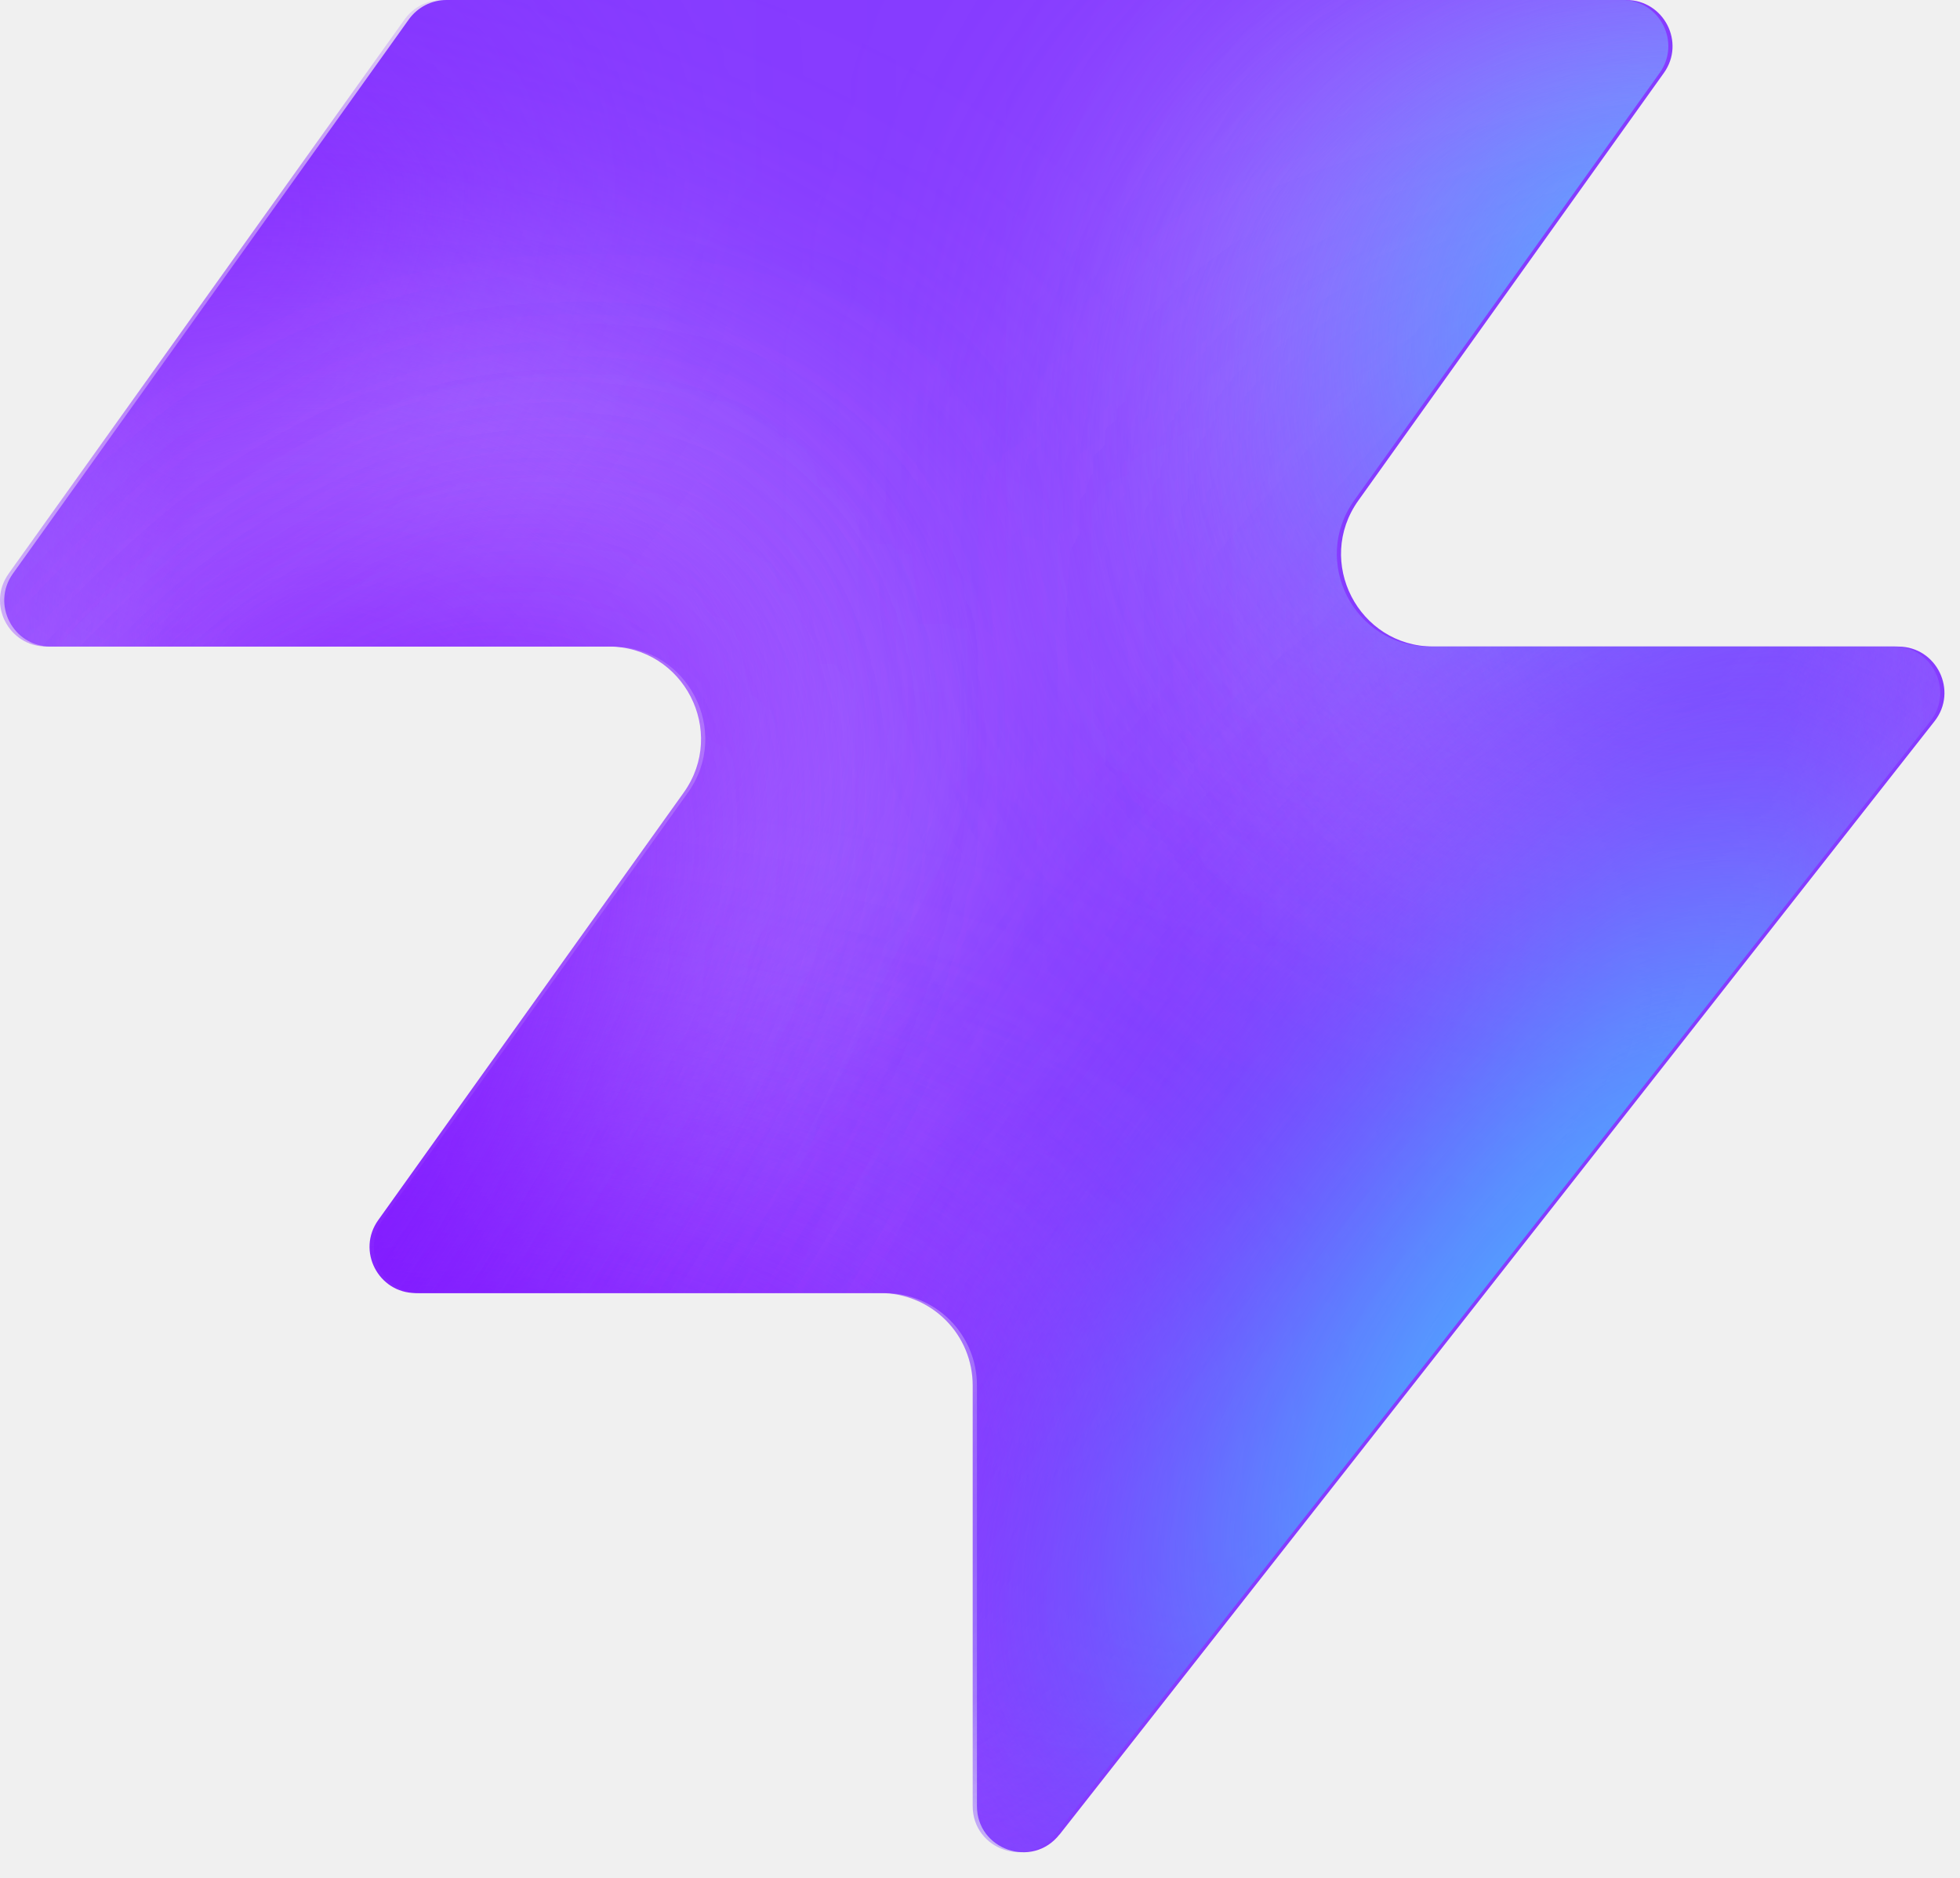
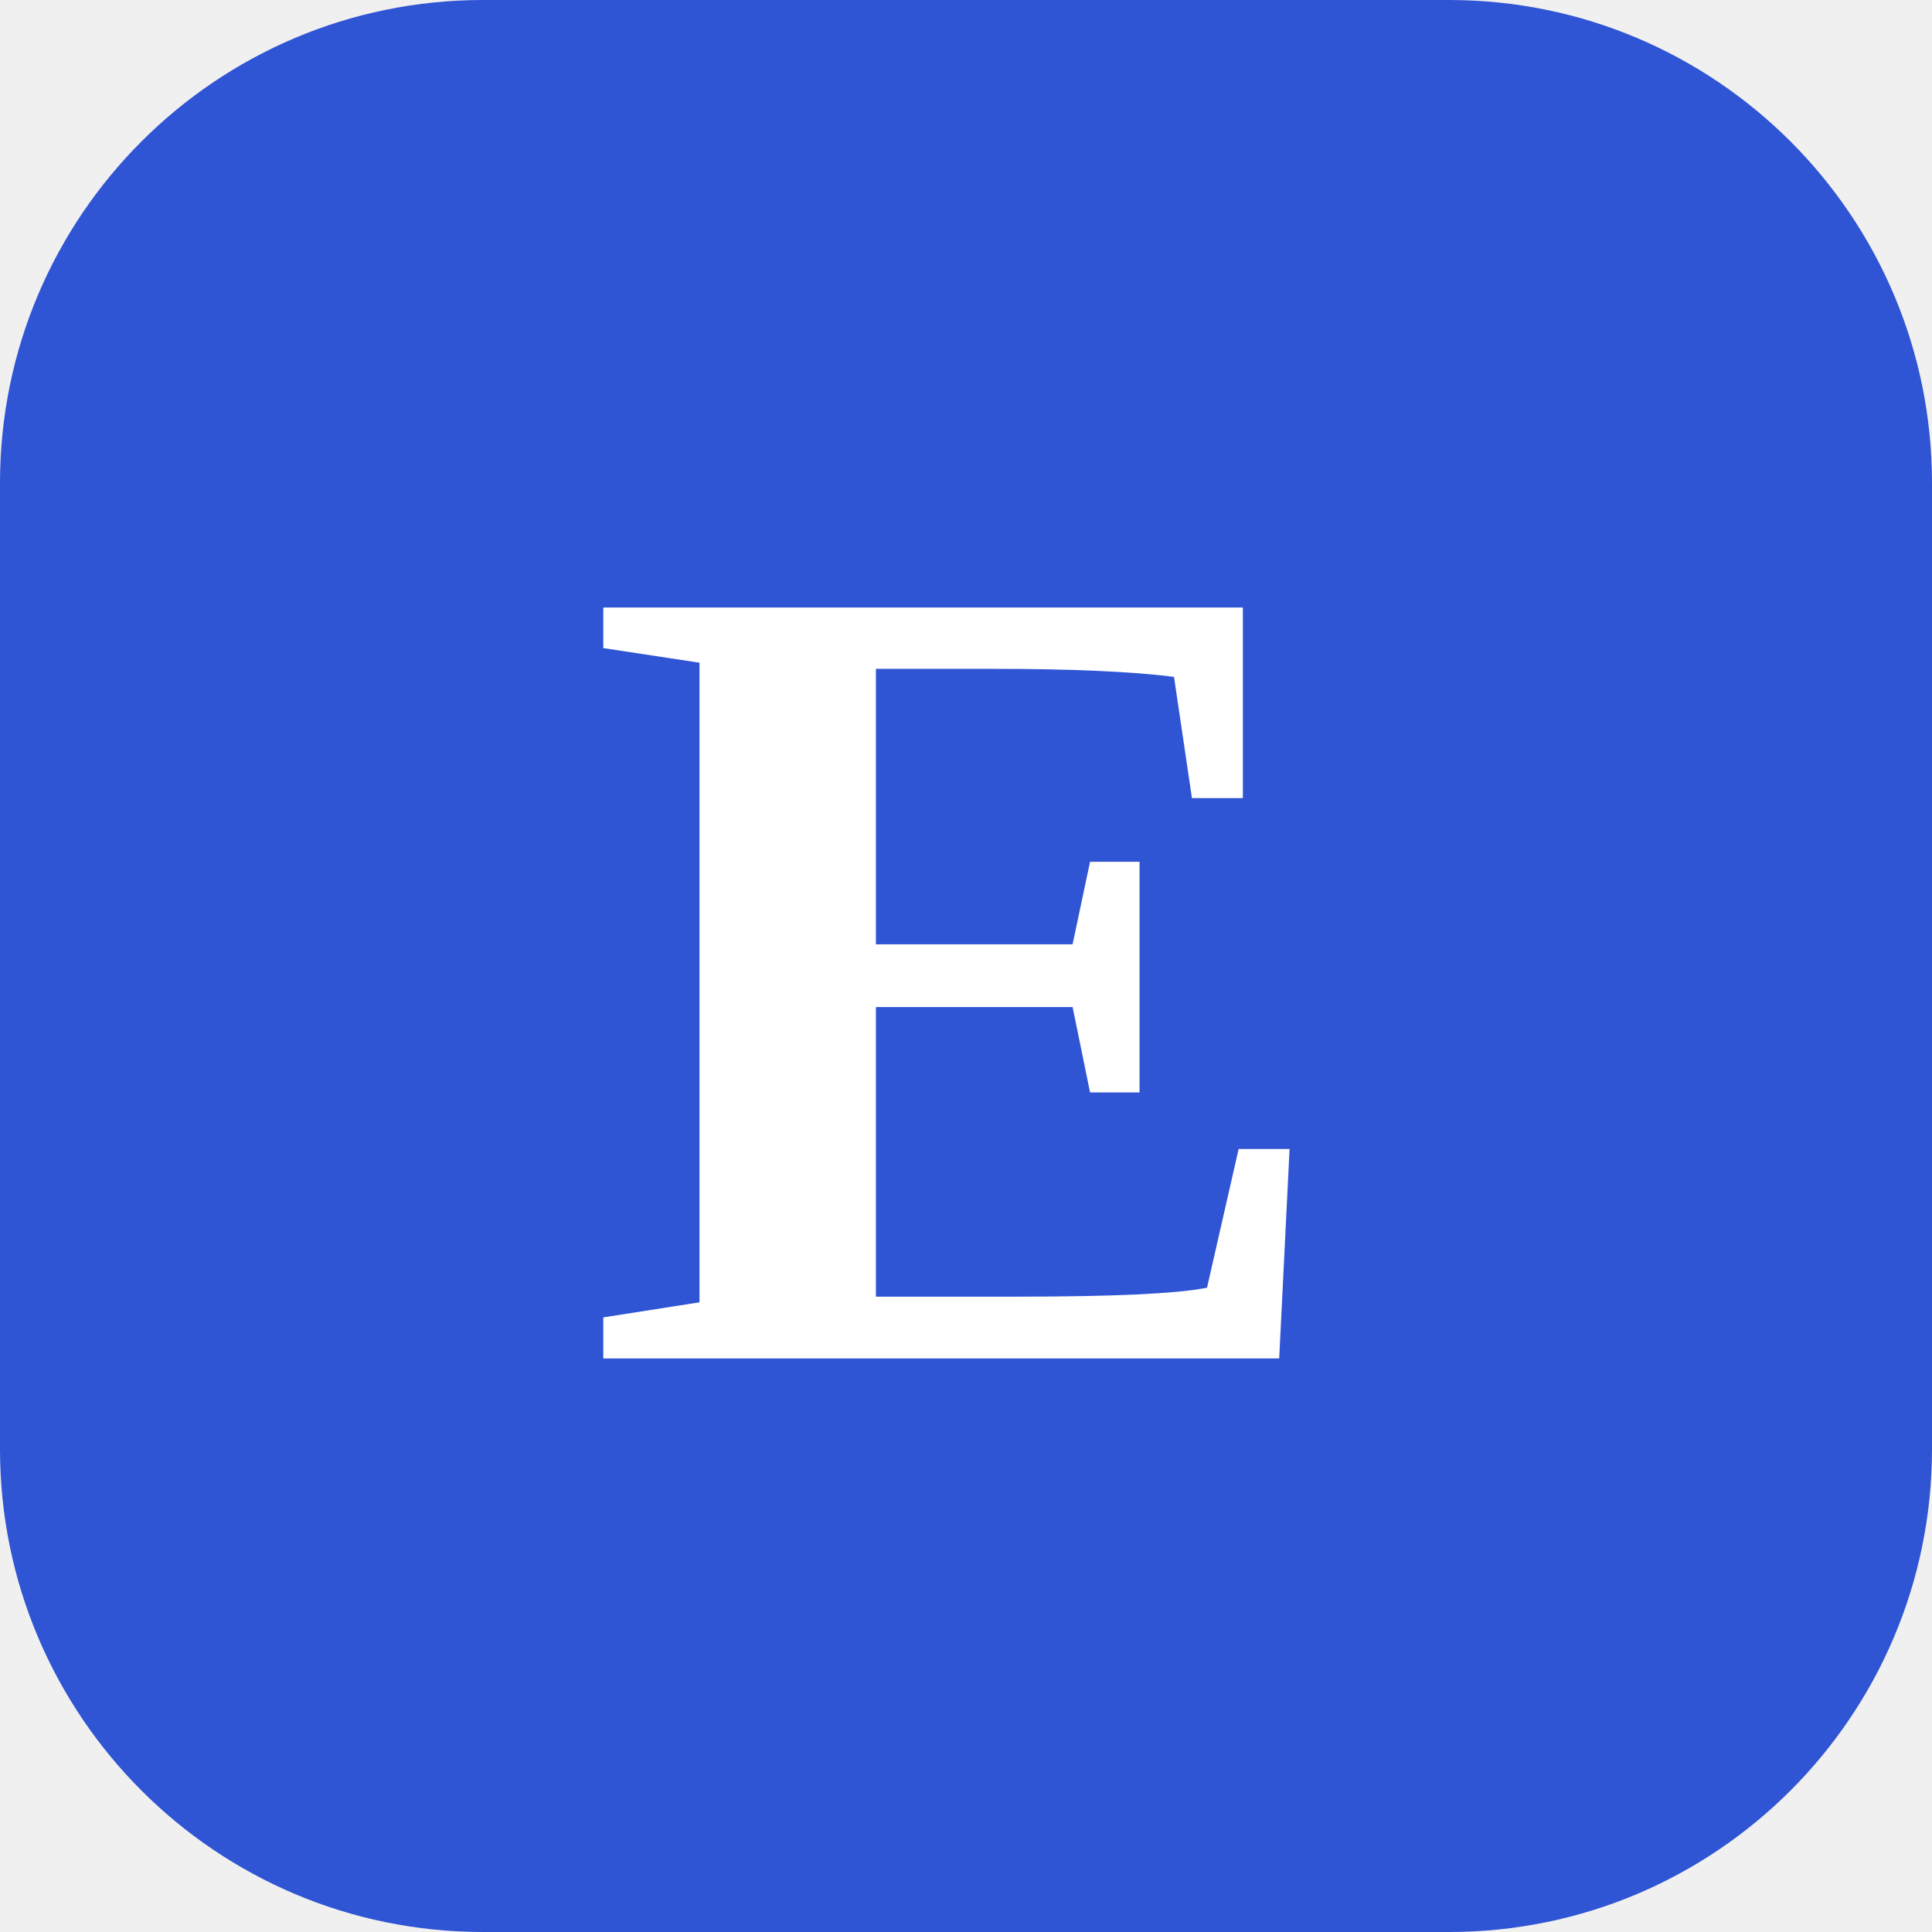
- <svg xmlns="http://www.w3.org/2000/svg" width="48" height="46" fill="none" viewBox="0 0 48 46">
-   <path fill="#863bff" d="M25.946 44.938c-.664.845-2.021.375-2.021-.698V33.937a2.26 2.26 0 0 0-2.262-2.262H10.287c-.92 0-1.456-1.04-.92-1.788l7.48-10.471c1.07-1.497 0-3.578-1.842-3.578H1.237c-.92 0-1.456-1.04-.92-1.788L10.013.474c.214-.297.556-.474.92-.474h28.894c.92 0 1.456 1.04.92 1.788l-7.48 10.471c-1.07 1.498 0 3.579 1.842 3.579h11.377c.943 0 1.473 1.088.89 1.83L25.947 44.94z" style="fill:#863bff;fill:color(display-p3 .525 .23 1);fill-opacity:1" />
-   <mask id="a" width="48" height="46" x="0" y="0" maskUnits="userSpaceOnUse" style="mask-type:alpha">
-     <path fill="#000" d="M25.842 44.938c-.664.844-2.021.375-2.021-.698V33.937a2.26 2.26 0 0 0-2.262-2.262H10.183c-.92 0-1.456-1.04-.92-1.788l7.48-10.471c1.07-1.498 0-3.579-1.842-3.579H1.133c-.92 0-1.456-1.04-.92-1.787L9.91.473c.214-.297.556-.474.92-.474h28.894c.92 0 1.456 1.04.92 1.788l-7.48 10.471c-1.07 1.498 0 3.578 1.842 3.578h11.377c.943 0 1.473 1.088.89 1.832L25.843 44.94z" style="fill:#000;fill-opacity:1" />
-   </mask>
-   <g mask="url(#a)">
-     <g filter="url(#b)">
-       <ellipse cx="5.508" cy="14.704" fill="#ede6ff" rx="5.508" ry="14.704" style="fill:#ede6ff;fill:color(display-p3 .927 .903 1);fill-opacity:1" transform="matrix(.00324 1 1 -.00324 -4.47 31.516)" />
-     </g>
-     <g filter="url(#c)">
-       <ellipse cx="10.399" cy="29.851" fill="#ede6ff" rx="10.399" ry="29.851" style="fill:#ede6ff;fill:color(display-p3 .927 .903 1);fill-opacity:1" transform="matrix(.00324 1 1 -.00324 -39.328 7.883)" />
-     </g>
-     <g filter="url(#d)">
-       <ellipse cx="5.508" cy="30.487" fill="#7e14ff" rx="5.508" ry="30.487" style="fill:#7e14ff;fill:color(display-p3 .492 .077 1);fill-opacity:1" transform="rotate(89.814 -25.913 -14.639)scale(1 -1)" />
-     </g>
-     <g filter="url(#e)">
-       <ellipse cx="5.508" cy="30.599" fill="#7e14ff" rx="5.508" ry="30.599" style="fill:#7e14ff;fill:color(display-p3 .492 .077 1);fill-opacity:1" transform="rotate(89.814 -32.644 -3.334)scale(1 -1)" />
-     </g>
-     <g filter="url(#f)">
-       <ellipse cx="5.508" cy="30.599" fill="#7e14ff" rx="5.508" ry="30.599" style="fill:#7e14ff;fill:color(display-p3 .492 .077 1);fill-opacity:1" transform="matrix(.00324 1 1 -.00324 -34.34 30.47)" />
-     </g>
-     <g filter="url(#g)">
-       <ellipse cx="14.072" cy="22.078" fill="#ede6ff" rx="14.072" ry="22.078" style="fill:#ede6ff;fill:color(display-p3 .927 .903 1);fill-opacity:1" transform="rotate(93.35 24.506 48.493)scale(-1 1)" />
-     </g>
-     <g filter="url(#h)">
-       <ellipse cx="3.47" cy="21.501" fill="#7e14ff" rx="3.47" ry="21.501" style="fill:#7e14ff;fill:color(display-p3 .492 .077 1);fill-opacity:1" transform="rotate(89.009 28.708 47.59)scale(-1 1)" />
-     </g>
-     <g filter="url(#i)">
-       <ellipse cx="3.47" cy="21.501" fill="#7e14ff" rx="3.47" ry="21.501" style="fill:#7e14ff;fill:color(display-p3 .492 .077 1);fill-opacity:1" transform="rotate(89.009 28.708 47.59)scale(-1 1)" />
-     </g>
-     <g filter="url(#j)">
-       <ellipse cx=".387" cy="8.972" fill="#7e14ff" rx="4.407" ry="29.108" style="fill:#7e14ff;fill:color(display-p3 .492 .077 1);fill-opacity:1" transform="rotate(39.51 .387 8.972)" />
-     </g>
-     <g filter="url(#k)">
-       <ellipse cx="47.523" cy="-6.092" fill="#7e14ff" rx="4.407" ry="29.108" style="fill:#7e14ff;fill:color(display-p3 .492 .077 1);fill-opacity:1" transform="rotate(37.892 47.523 -6.092)" />
-     </g>
-     <g filter="url(#l)">
-       <ellipse cx="41.412" cy="6.333" fill="#47bfff" rx="5.971" ry="9.665" style="fill:#47bfff;fill:color(display-p3 .28 .748 1);fill-opacity:1" transform="rotate(37.892 41.412 6.333)" />
-     </g>
-     <g filter="url(#m)">
-       <ellipse cx="-1.879" cy="38.332" fill="#7e14ff" rx="4.407" ry="29.108" style="fill:#7e14ff;fill:color(display-p3 .492 .077 1);fill-opacity:1" transform="rotate(37.892 -1.88 38.332)" />
-     </g>
-     <g filter="url(#n)">
-       <ellipse cx="-1.879" cy="38.332" fill="#7e14ff" rx="4.407" ry="29.108" style="fill:#7e14ff;fill:color(display-p3 .492 .077 1);fill-opacity:1" transform="rotate(37.892 -1.88 38.332)" />
-     </g>
-     <g filter="url(#o)">
-       <ellipse cx="35.651" cy="29.907" fill="#7e14ff" rx="4.407" ry="29.108" style="fill:#7e14ff;fill:color(display-p3 .492 .077 1);fill-opacity:1" transform="rotate(37.892 35.651 29.907)" />
-     </g>
-     <g filter="url(#p)">
-       <ellipse cx="38.418" cy="32.4" fill="#47bfff" rx="5.971" ry="15.297" style="fill:#47bfff;fill:color(display-p3 .28 .748 1);fill-opacity:1" transform="rotate(37.892 38.418 32.4)" />
-     </g>
-   </g>
-   <defs>
-     <filter id="b" width="60.045" height="41.654" x="-19.77" y="16.149" color-interpolation-filters="sRGB" filterUnits="userSpaceOnUse">
-       <feFlood flood-opacity="0" result="BackgroundImageFix" />
-       <feBlend in="SourceGraphic" in2="BackgroundImageFix" result="shape" />
-       <feGaussianBlur result="effect1_foregroundBlur_2002_17158" stdDeviation="7.659" />
-     </filter>
-     <filter id="c" width="90.34" height="51.437" x="-54.613" y="-7.533" color-interpolation-filters="sRGB" filterUnits="userSpaceOnUse">
-       <feFlood flood-opacity="0" result="BackgroundImageFix" />
-       <feBlend in="SourceGraphic" in2="BackgroundImageFix" result="shape" />
-       <feGaussianBlur result="effect1_foregroundBlur_2002_17158" stdDeviation="7.659" />
-     </filter>
-     <filter id="d" width="79.355" height="29.4" x="-49.64" y="2.03" color-interpolation-filters="sRGB" filterUnits="userSpaceOnUse">
-       <feFlood flood-opacity="0" result="BackgroundImageFix" />
-       <feBlend in="SourceGraphic" in2="BackgroundImageFix" result="shape" />
-       <feGaussianBlur result="effect1_foregroundBlur_2002_17158" stdDeviation="4.596" />
-     </filter>
-     <filter id="e" width="79.579" height="29.4" x="-45.045" y="20.029" color-interpolation-filters="sRGB" filterUnits="userSpaceOnUse">
-       <feFlood flood-opacity="0" result="BackgroundImageFix" />
-       <feBlend in="SourceGraphic" in2="BackgroundImageFix" result="shape" />
-       <feGaussianBlur result="effect1_foregroundBlur_2002_17158" stdDeviation="4.596" />
-     </filter>
-     <filter id="f" width="79.579" height="29.4" x="-43.513" y="21.178" color-interpolation-filters="sRGB" filterUnits="userSpaceOnUse">
-       <feFlood flood-opacity="0" result="BackgroundImageFix" />
-       <feBlend in="SourceGraphic" in2="BackgroundImageFix" result="shape" />
-       <feGaussianBlur result="effect1_foregroundBlur_2002_17158" stdDeviation="4.596" />
-     </filter>
-     <filter id="g" width="74.749" height="58.852" x="15.756" y="-17.901" color-interpolation-filters="sRGB" filterUnits="userSpaceOnUse">
-       <feFlood flood-opacity="0" result="BackgroundImageFix" />
-       <feBlend in="SourceGraphic" in2="BackgroundImageFix" result="shape" />
-       <feGaussianBlur result="effect1_foregroundBlur_2002_17158" stdDeviation="7.659" />
-     </filter>
-     <filter id="h" width="61.377" height="25.362" x="23.548" y="2.284" color-interpolation-filters="sRGB" filterUnits="userSpaceOnUse">
-       <feFlood flood-opacity="0" result="BackgroundImageFix" />
-       <feBlend in="SourceGraphic" in2="BackgroundImageFix" result="shape" />
-       <feGaussianBlur result="effect1_foregroundBlur_2002_17158" stdDeviation="4.596" />
-     </filter>
-     <filter id="i" width="61.377" height="25.362" x="23.548" y="2.284" color-interpolation-filters="sRGB" filterUnits="userSpaceOnUse">
-       <feFlood flood-opacity="0" result="BackgroundImageFix" />
-       <feBlend in="SourceGraphic" in2="BackgroundImageFix" result="shape" />
-       <feGaussianBlur result="effect1_foregroundBlur_2002_17158" stdDeviation="4.596" />
-     </filter>
-     <filter id="j" width="56.045" height="63.649" x="-27.636" y="-22.853" color-interpolation-filters="sRGB" filterUnits="userSpaceOnUse">
-       <feFlood flood-opacity="0" result="BackgroundImageFix" />
-       <feBlend in="SourceGraphic" in2="BackgroundImageFix" result="shape" />
-       <feGaussianBlur result="effect1_foregroundBlur_2002_17158" stdDeviation="4.596" />
-     </filter>
-     <filter id="k" width="54.814" height="64.646" x="20.116" y="-38.415" color-interpolation-filters="sRGB" filterUnits="userSpaceOnUse">
-       <feFlood flood-opacity="0" result="BackgroundImageFix" />
-       <feBlend in="SourceGraphic" in2="BackgroundImageFix" result="shape" />
-       <feGaussianBlur result="effect1_foregroundBlur_2002_17158" stdDeviation="4.596" />
-     </filter>
-     <filter id="l" width="33.541" height="35.313" x="24.641" y="-11.323" color-interpolation-filters="sRGB" filterUnits="userSpaceOnUse">
-       <feFlood flood-opacity="0" result="BackgroundImageFix" />
-       <feBlend in="SourceGraphic" in2="BackgroundImageFix" result="shape" />
-       <feGaussianBlur result="effect1_foregroundBlur_2002_17158" stdDeviation="4.596" />
-     </filter>
-     <filter id="m" width="54.814" height="64.646" x="-29.286" y="6.009" color-interpolation-filters="sRGB" filterUnits="userSpaceOnUse">
-       <feFlood flood-opacity="0" result="BackgroundImageFix" />
-       <feBlend in="SourceGraphic" in2="BackgroundImageFix" result="shape" />
-       <feGaussianBlur result="effect1_foregroundBlur_2002_17158" stdDeviation="4.596" />
-     </filter>
-     <filter id="n" width="54.814" height="64.646" x="-29.286" y="6.009" color-interpolation-filters="sRGB" filterUnits="userSpaceOnUse">
-       <feFlood flood-opacity="0" result="BackgroundImageFix" />
-       <feBlend in="SourceGraphic" in2="BackgroundImageFix" result="shape" />
-       <feGaussianBlur result="effect1_foregroundBlur_2002_17158" stdDeviation="4.596" />
-     </filter>
-     <filter id="o" width="54.814" height="64.646" x="8.244" y="-2.416" color-interpolation-filters="sRGB" filterUnits="userSpaceOnUse">
-       <feFlood flood-opacity="0" result="BackgroundImageFix" />
-       <feBlend in="SourceGraphic" in2="BackgroundImageFix" result="shape" />
-       <feGaussianBlur result="effect1_foregroundBlur_2002_17158" stdDeviation="4.596" />
-     </filter>
-     <filter id="p" width="39.409" height="43.623" x="18.713" y="10.588" color-interpolation-filters="sRGB" filterUnits="userSpaceOnUse">
-       <feFlood flood-opacity="0" result="BackgroundImageFix" />
-       <feBlend in="SourceGraphic" in2="BackgroundImageFix" result="shape" />
-       <feGaussianBlur result="effect1_foregroundBlur_2002_17158" stdDeviation="4.596" />
-     </filter>
-   </defs>
+ <svg xmlns="http://www.w3.org/2000/svg" viewBox="0 0 64 64">
+   <rect width="64" height="64" rx="16" fill="#2f54d4" />
+   <text x="32" y="45" text-anchor="middle" font-family="Georgia, 'Times New Roman', serif" font-size="38" font-weight="700" fill="#fff">E</text>
</svg>
